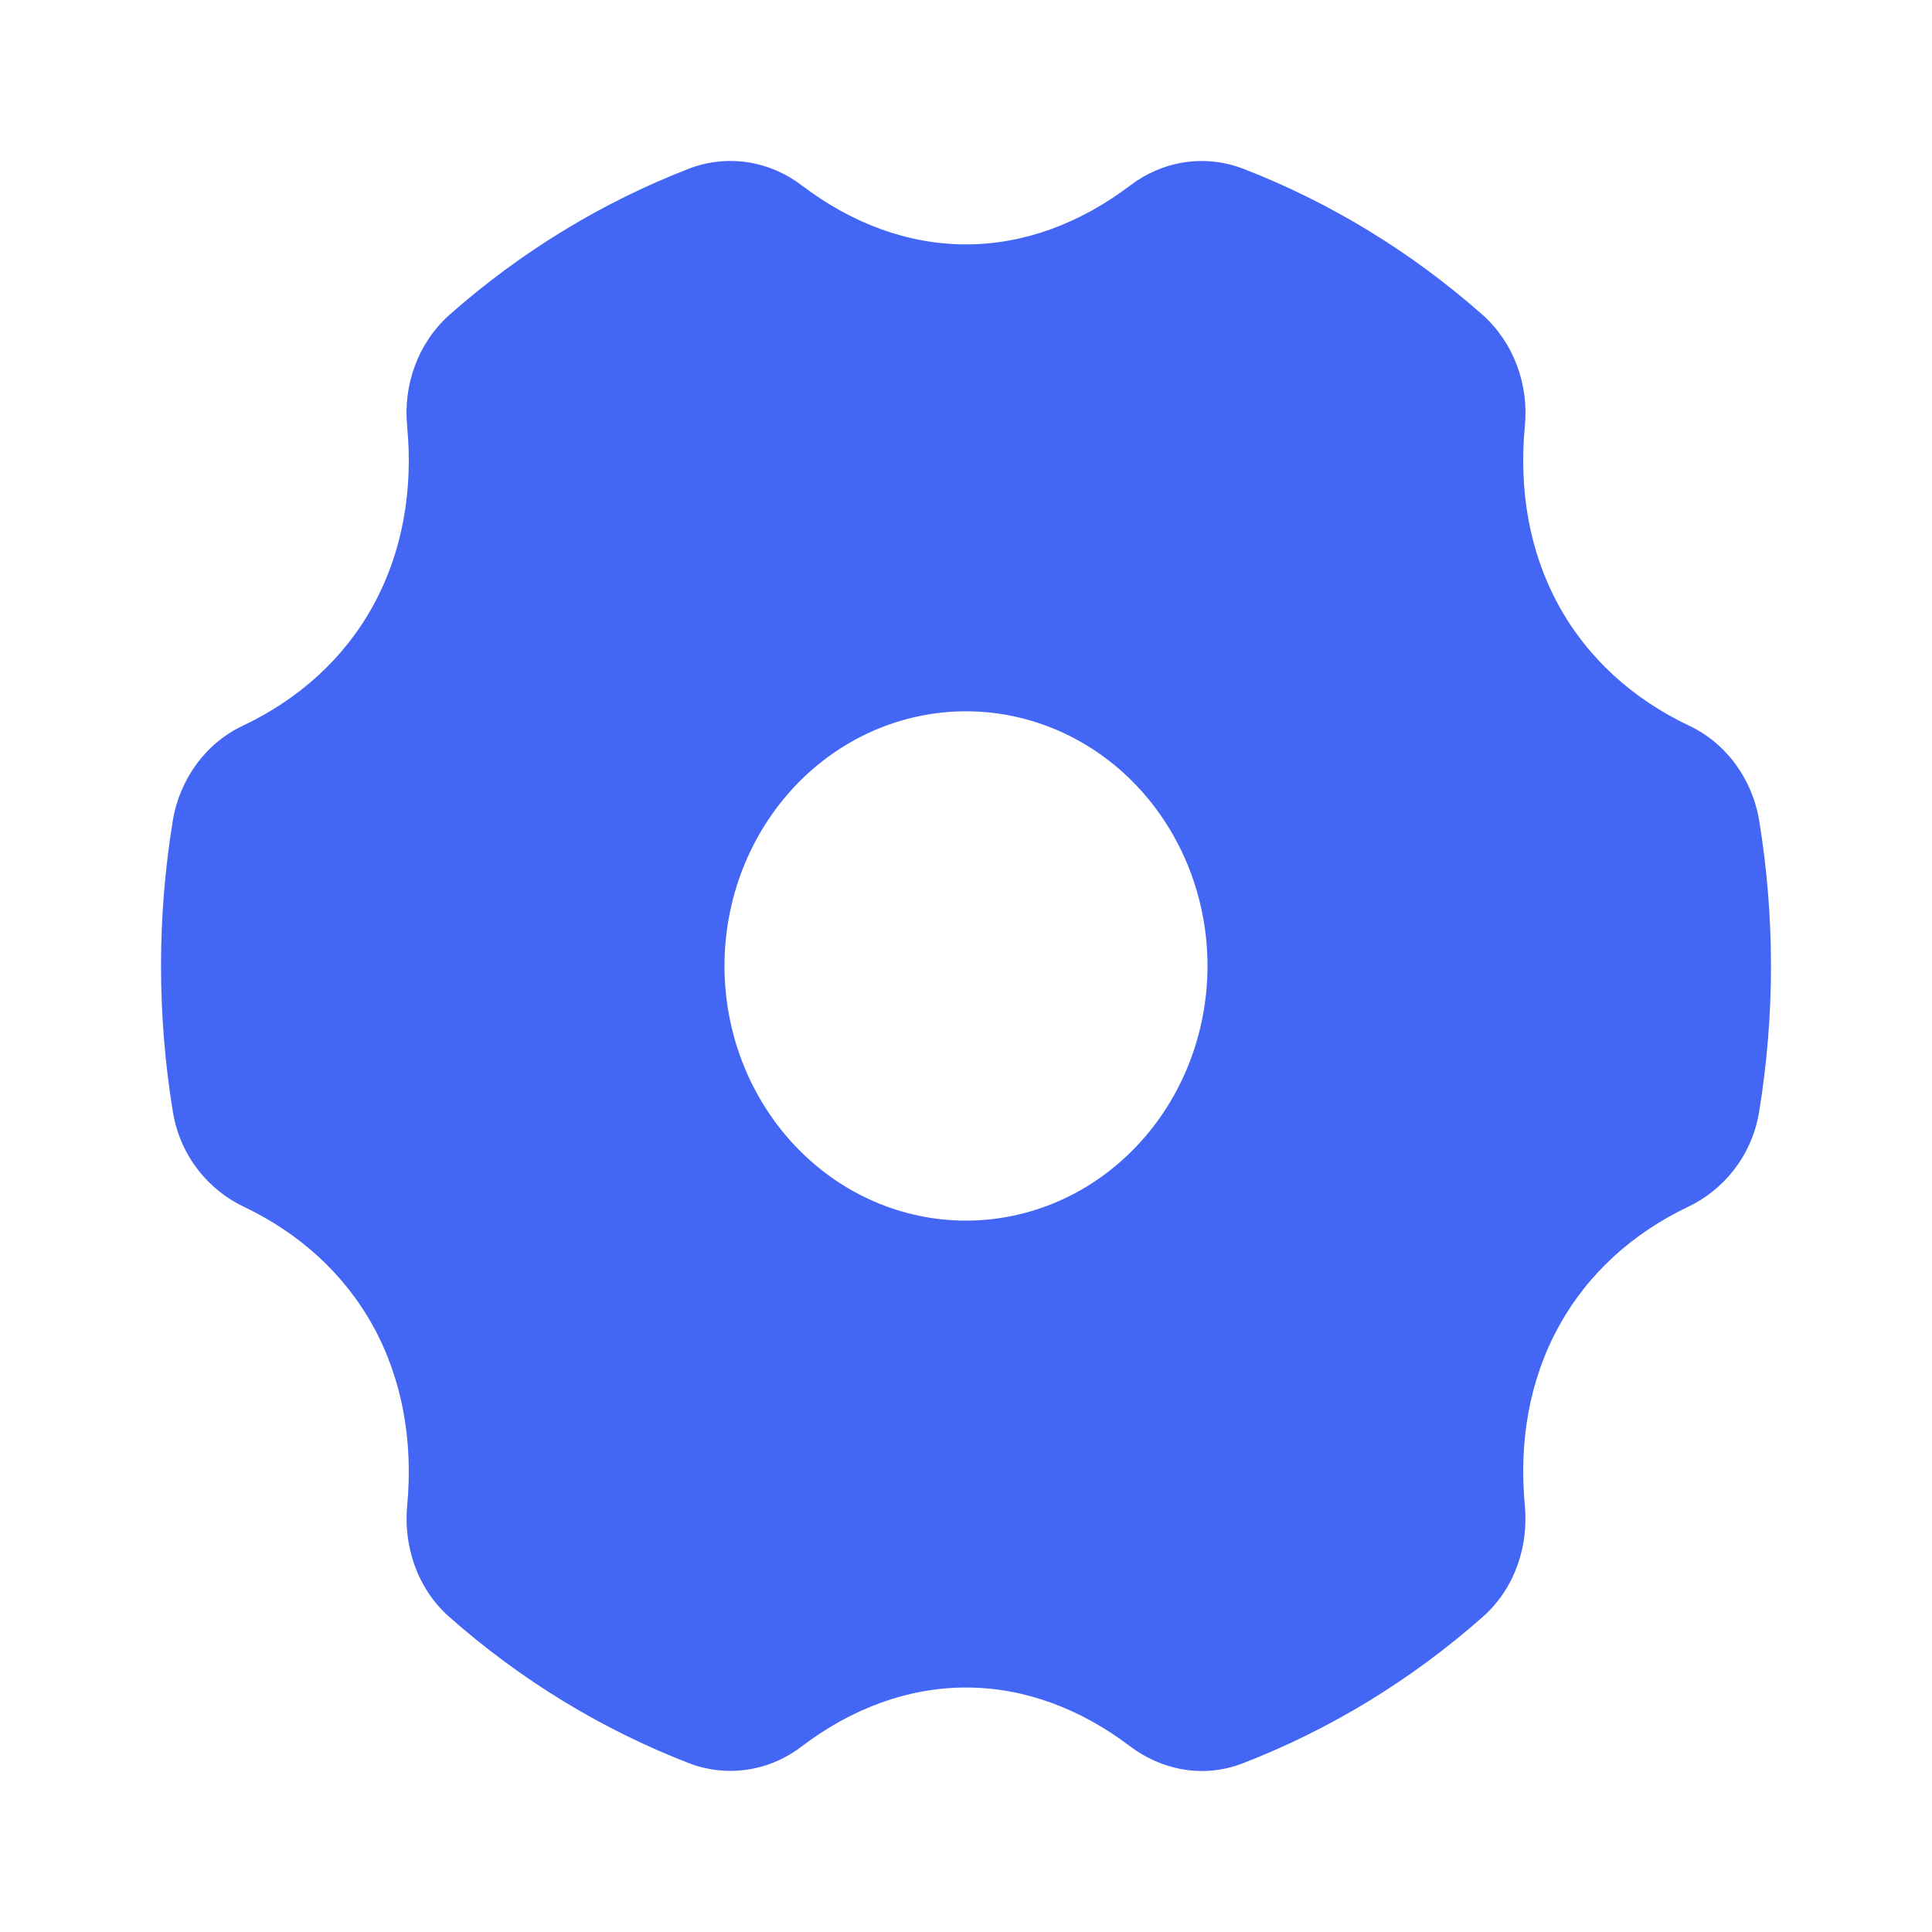
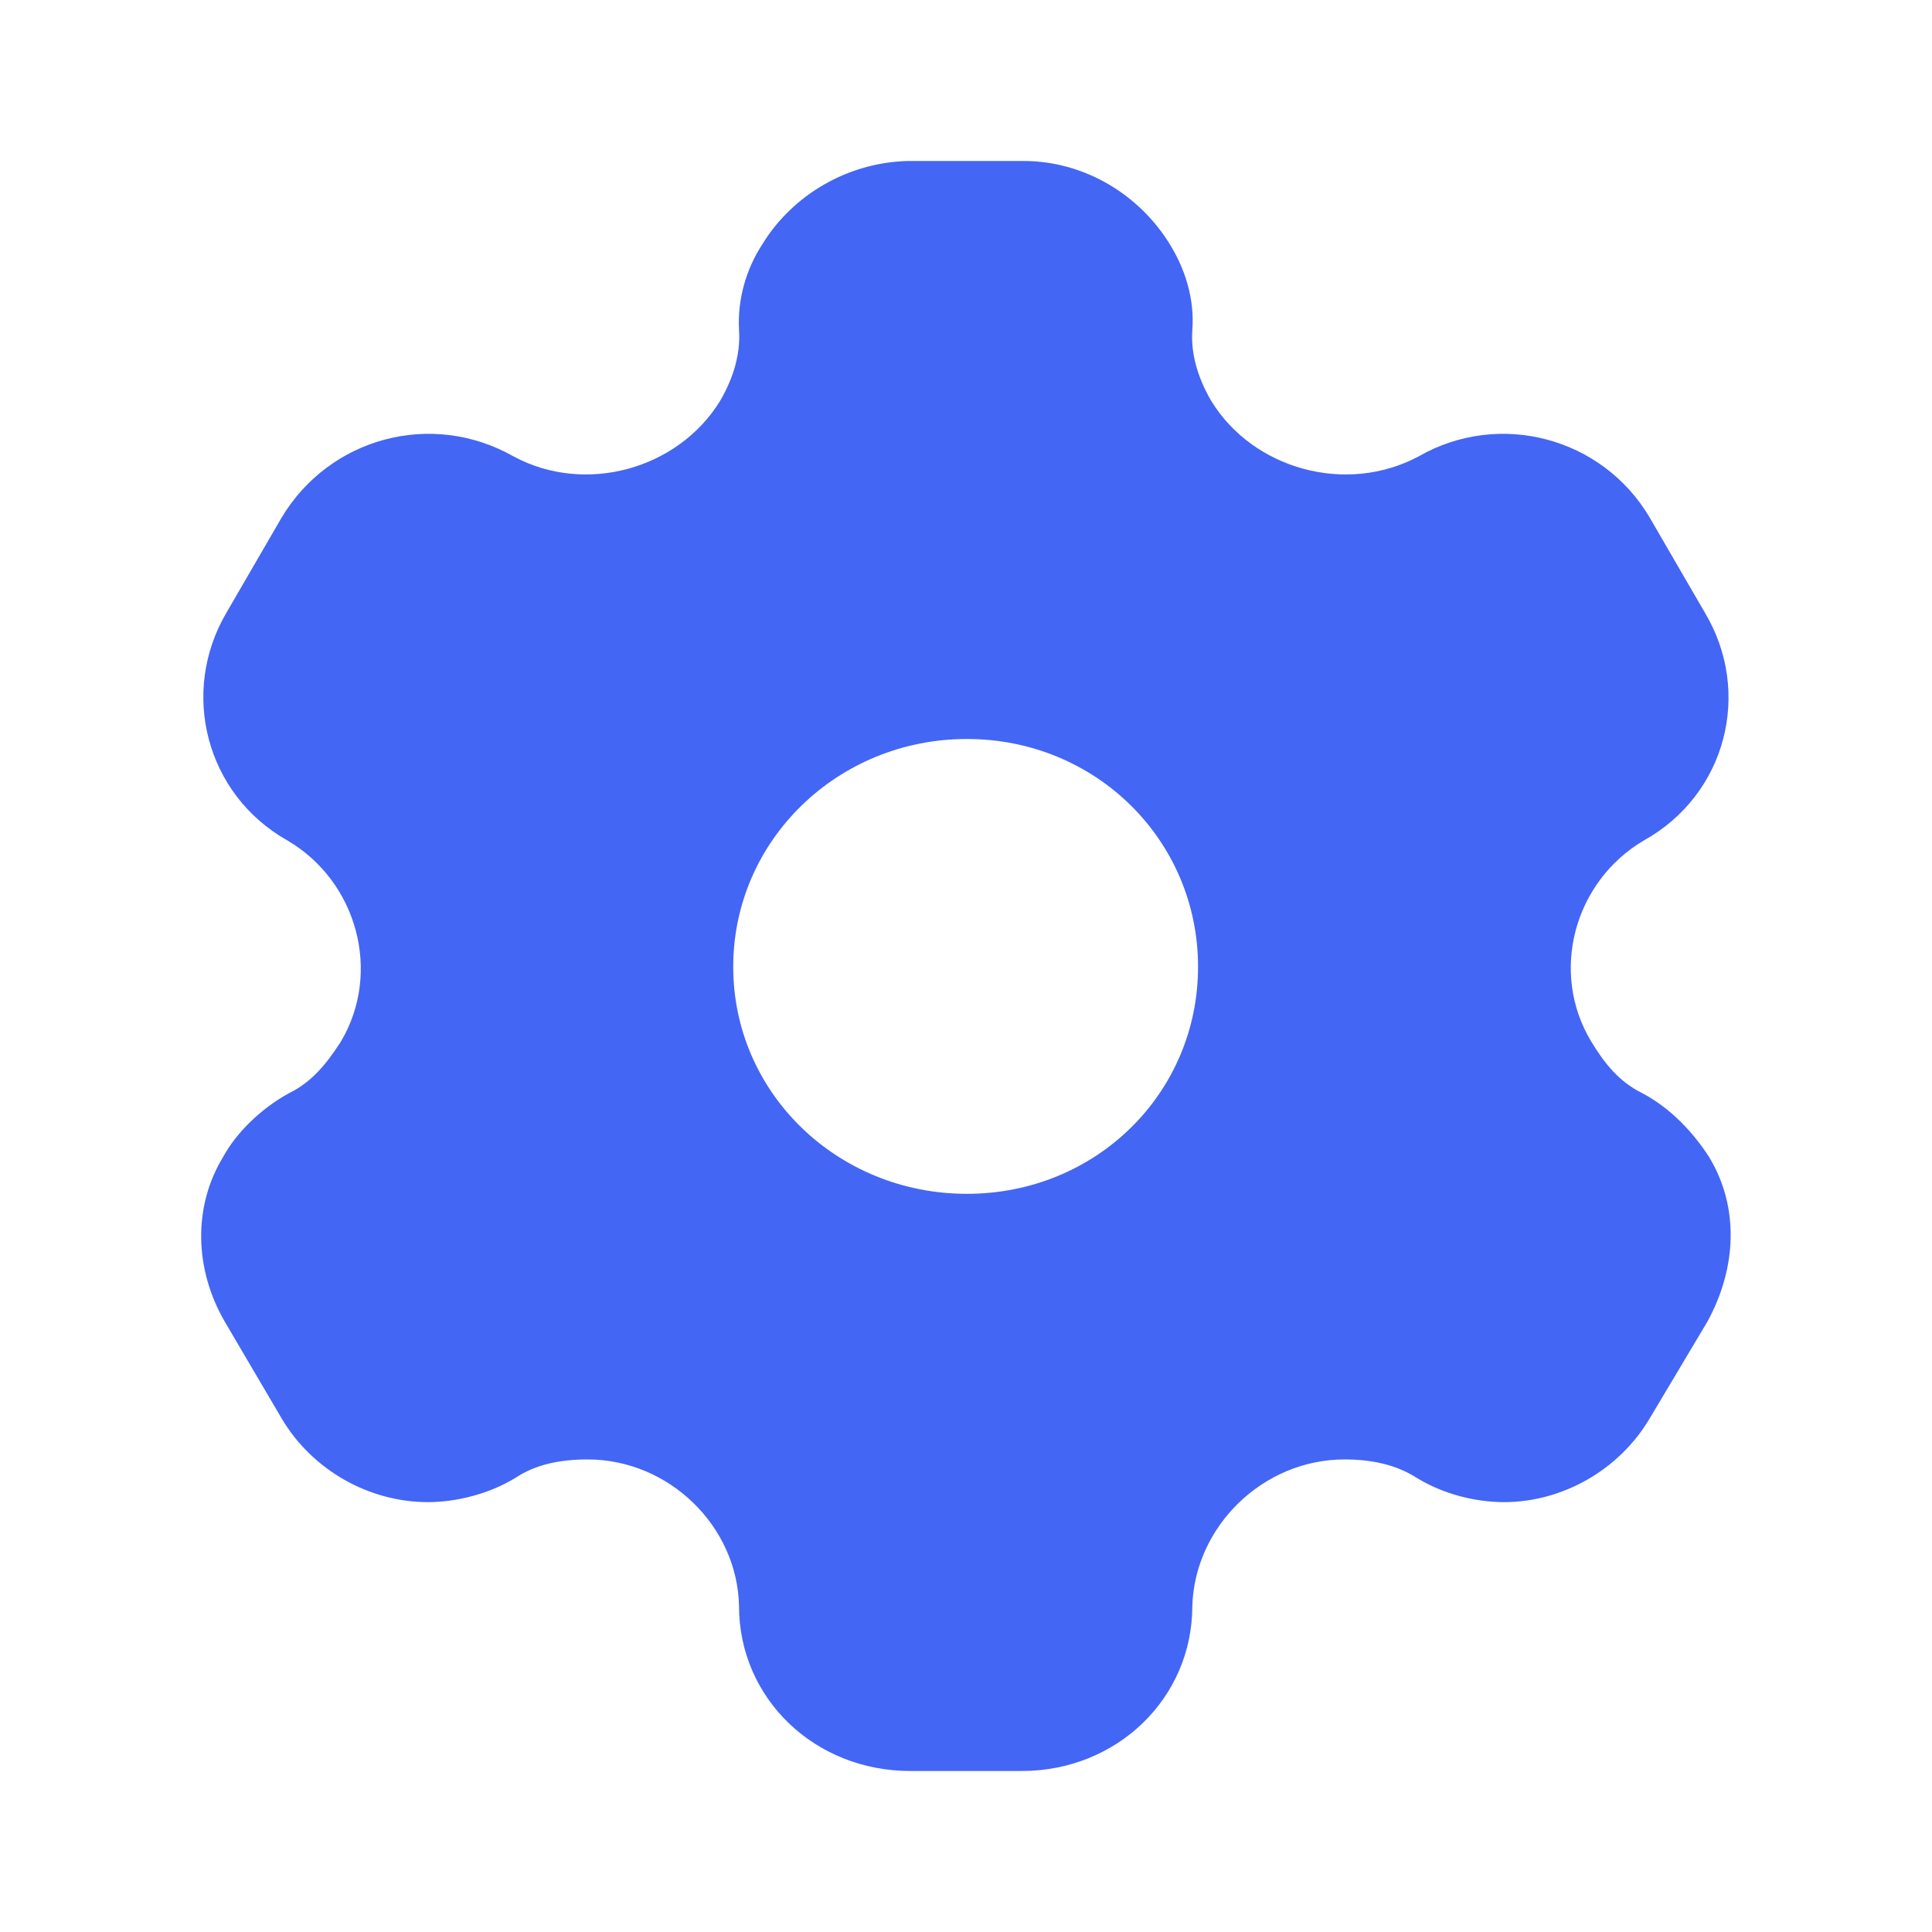
- <svg xmlns="http://www.w3.org/2000/svg" width="24" height="24" viewBox="0 0 24 24" fill="none">
-   <path fill-rule="evenodd" clip-rule="evenodd" d="M9.965 2.307C9.766 2.154 9.534 2.054 9.29 2.016C9.046 1.979 8.796 2.005 8.564 2.093C7.478 2.513 6.469 3.128 5.582 3.912C5.394 4.08 5.248 4.294 5.157 4.536C5.066 4.777 5.032 5.038 5.058 5.297C5.133 6.091 5 6.857 4.638 7.518C4.277 8.179 3.713 8.684 3.023 9.012C2.797 9.117 2.6 9.279 2.447 9.484C2.295 9.689 2.192 9.929 2.148 10.186C1.951 11.386 1.951 12.613 2.148 13.813C2.241 14.379 2.608 14.79 3.023 14.988C3.713 15.315 4.277 15.821 4.639 16.481C5 17.142 5.133 17.908 5.058 18.702C5.013 19.178 5.165 19.718 5.582 20.087C6.469 20.87 7.478 21.486 8.564 21.905C8.796 21.993 9.045 22.019 9.289 21.982C9.533 21.945 9.765 21.845 9.964 21.691C10.579 21.225 11.276 20.963 12 20.963C12.724 20.963 13.42 21.225 14.035 21.691C14.405 21.972 14.925 22.103 15.436 21.905C16.522 21.486 17.531 20.87 18.418 20.087C18.835 19.718 18.988 19.18 18.942 18.702C18.867 17.908 18.999 17.141 19.362 16.481C19.723 15.82 20.287 15.316 20.977 14.988C21.391 14.79 21.759 14.379 21.852 13.813C22.049 12.613 22.049 11.386 21.852 10.186C21.808 9.929 21.705 9.689 21.553 9.484C21.4 9.279 21.203 9.117 20.977 9.012C20.287 8.684 19.723 8.179 19.361 7.518C18.999 6.857 18.867 6.091 18.942 5.297C18.968 5.038 18.934 4.777 18.843 4.536C18.752 4.295 18.606 4.08 18.418 3.912C17.531 3.128 16.522 2.513 15.436 2.093C15.204 2.006 14.955 1.979 14.711 2.017C14.467 2.054 14.235 2.154 14.036 2.307C13.42 2.772 12.723 3.036 12 3.036C11.277 3.036 10.58 2.773 9.965 2.307ZM9 11.999C9 11.16 9.316 10.356 9.879 9.762C10.441 9.169 11.204 8.836 12 8.836C12.796 8.836 13.559 9.169 14.121 9.762C14.684 10.356 15 11.16 15 11.999C15 12.838 14.684 13.643 14.121 14.236C13.559 14.83 12.796 15.163 12 15.163C11.204 15.163 10.441 14.83 9.879 14.236C9.316 13.643 9 12.838 9 11.999Z" fill="#4466F5" />
+ <svg xmlns="http://www.w3.org/2000/svg" width="64" height="64" viewBox="0 0 64 64" fill="none">
+   <path fill-rule="evenodd" clip-rule="evenodd" d="M54.404 36.213C55.358 36.72 56.093 37.52 56.611 38.32C57.619 39.973 57.538 42 56.557 43.786L54.649 46.986C53.641 48.693 51.76 49.76 49.825 49.76C48.871 49.76 47.809 49.493 46.937 48.96C46.228 48.506 45.41 48.346 44.538 48.346C41.84 48.346 39.578 50.56 39.497 53.2C39.497 56.266 36.989 58.666 33.855 58.666H30.149C26.988 58.666 24.481 56.266 24.481 53.2C24.426 50.56 22.164 48.346 19.466 48.346C18.567 48.346 17.749 48.506 17.068 48.96C16.196 49.493 15.106 49.76 14.179 49.76C12.217 49.76 10.337 48.693 9.329 46.986L7.448 43.786C6.44 42.053 6.385 39.973 7.394 38.32C7.83 37.52 8.647 36.72 9.574 36.213C10.337 35.84 10.827 35.226 11.291 34.506C12.653 32.213 11.836 29.2 9.519 27.84C6.821 26.32 5.949 22.933 7.503 20.293L9.329 17.146C10.909 14.506 14.288 13.573 17.014 15.12C19.385 16.4 22.464 15.546 23.854 13.28C24.29 12.533 24.535 11.733 24.481 10.933C24.426 9.893 24.726 8.906 25.244 8.106C26.252 6.453 28.078 5.386 30.067 5.333H33.91C35.927 5.333 37.753 6.453 38.761 8.106C39.251 8.906 39.578 9.893 39.497 10.933C39.442 11.733 39.688 12.533 40.123 13.28C41.513 15.546 44.593 16.4 46.991 15.12C49.689 13.573 53.096 14.506 54.649 17.146L56.475 20.293C58.055 22.933 57.183 26.32 54.458 27.84C52.142 29.2 51.324 32.213 52.714 34.506C53.15 35.226 53.641 35.84 54.404 36.213ZM24.289 32.027C24.289 36.213 27.75 39.547 32.029 39.547C36.307 39.547 39.687 36.213 39.687 32.027C39.687 27.84 36.307 24.48 32.029 24.48C27.75 24.48 24.289 27.84 24.289 32.027Z" fill="#4466F5" />
</svg>
